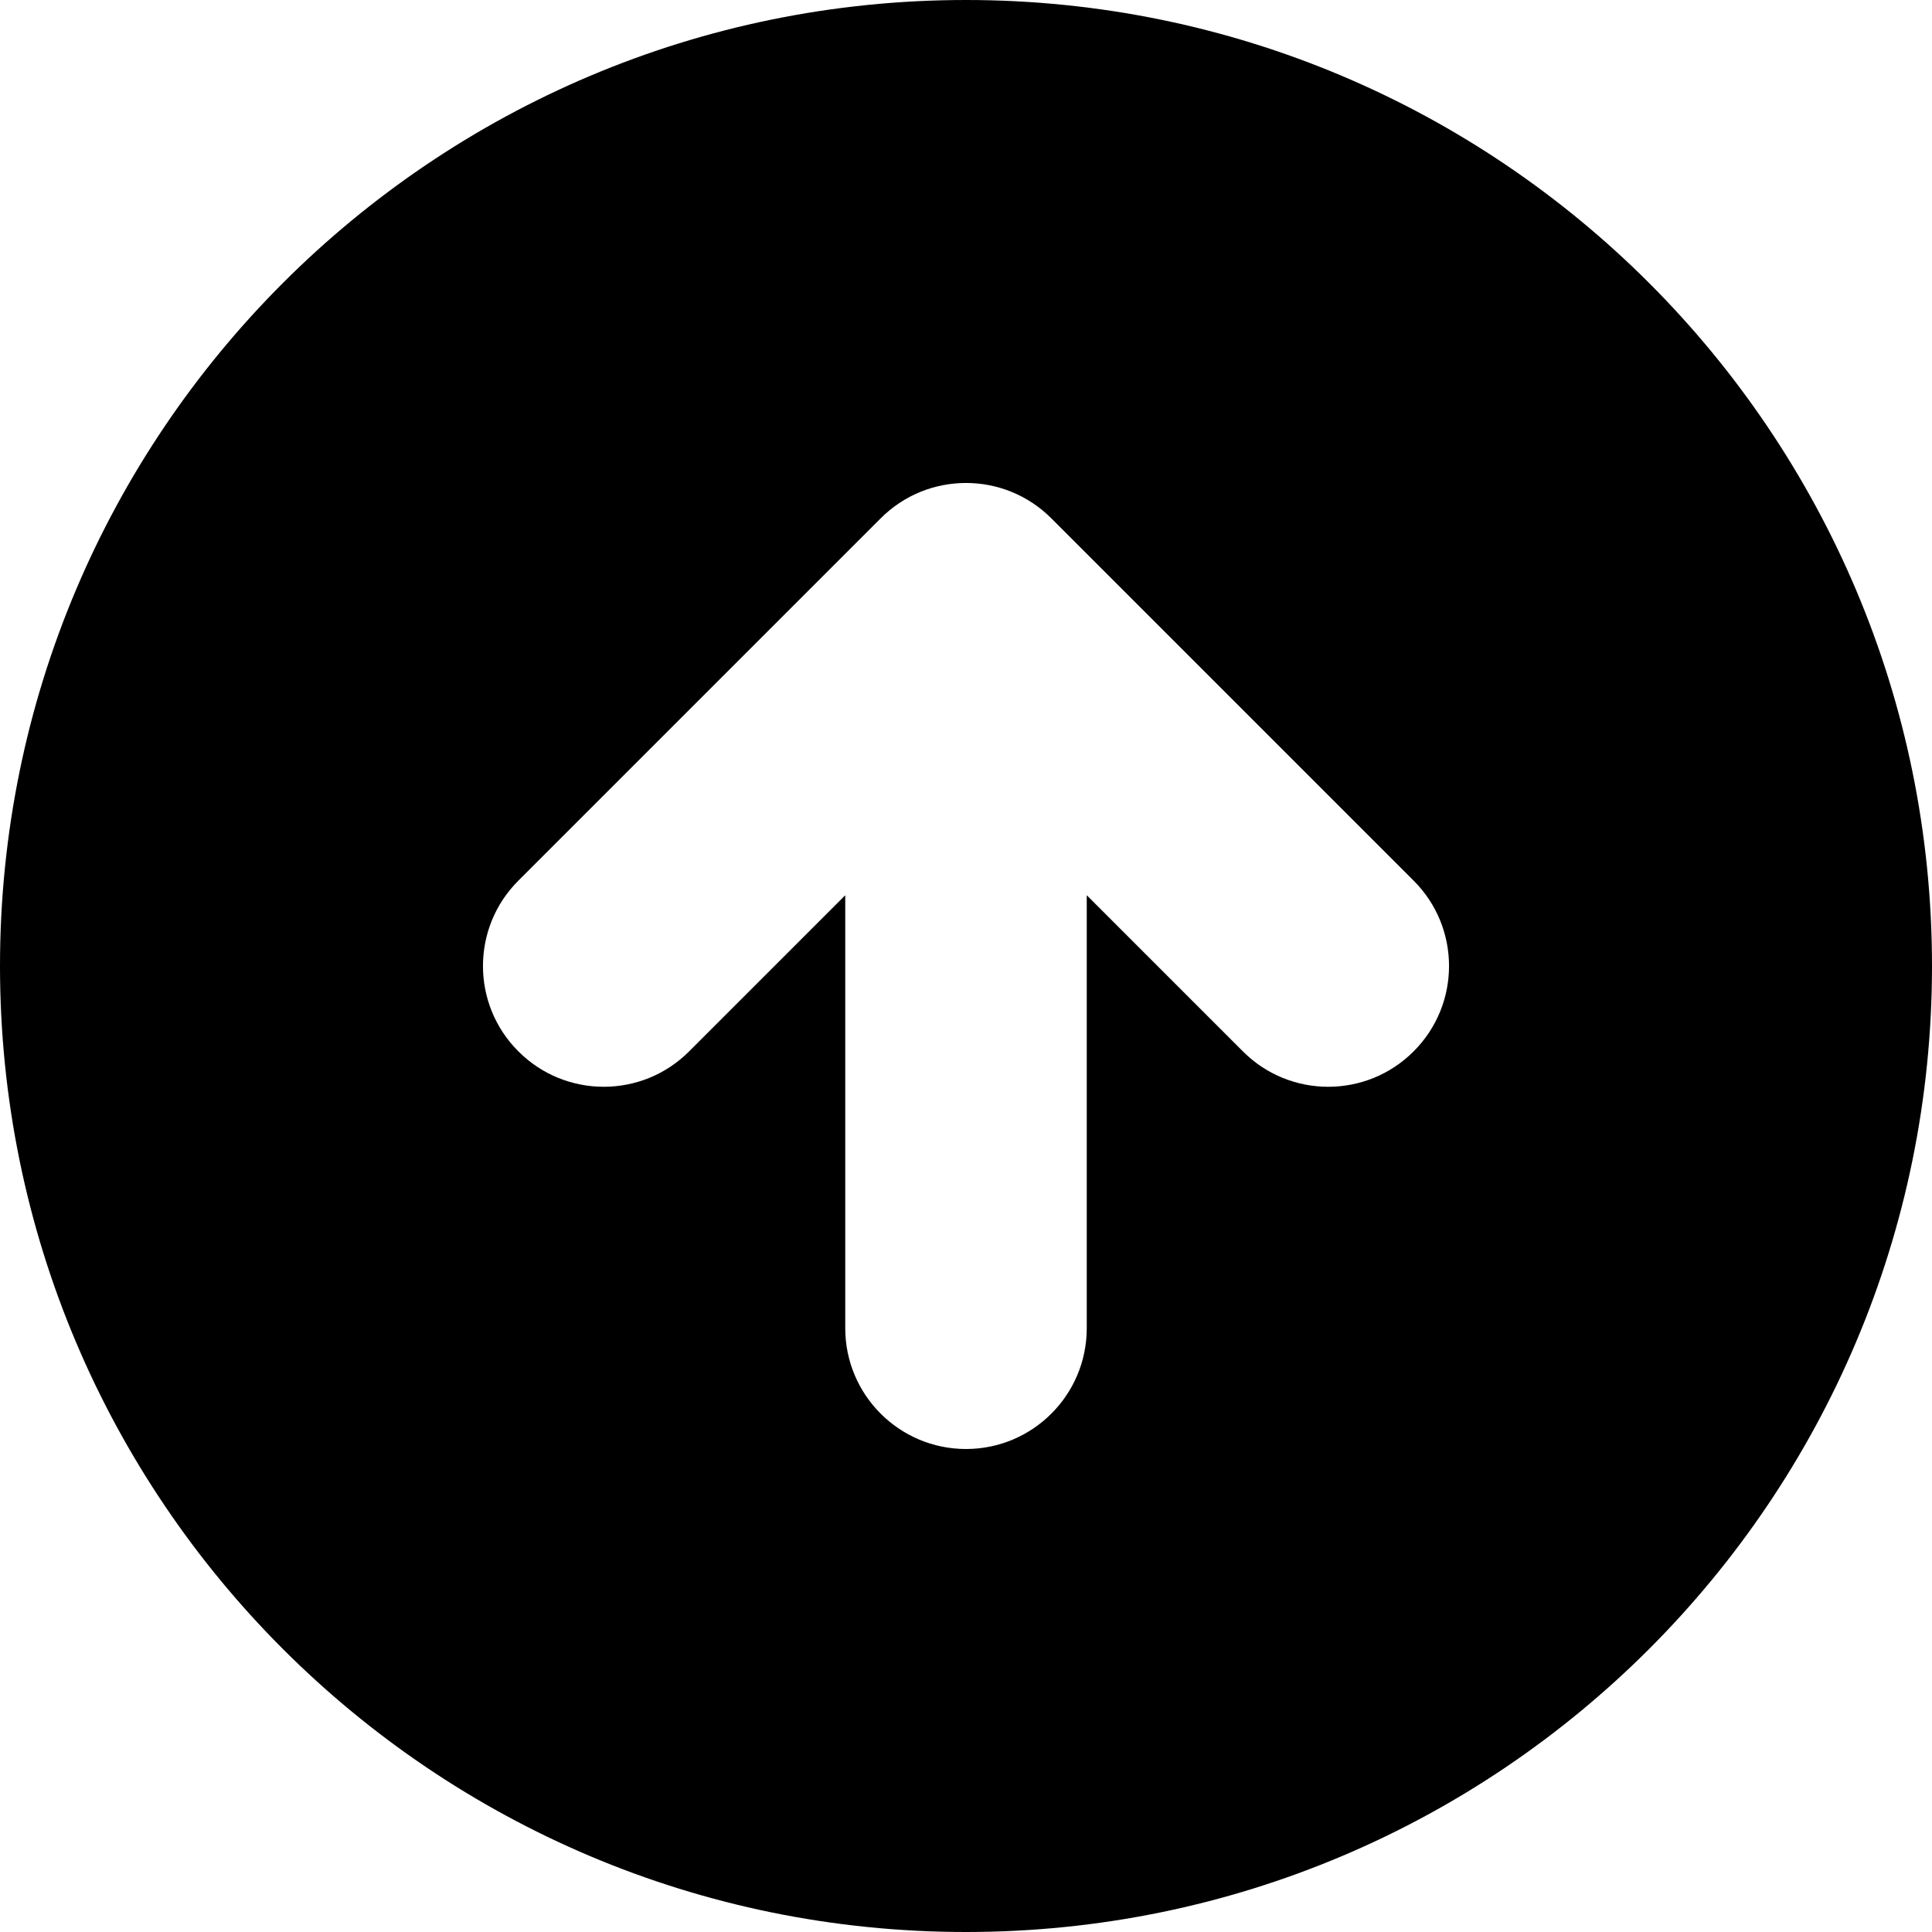
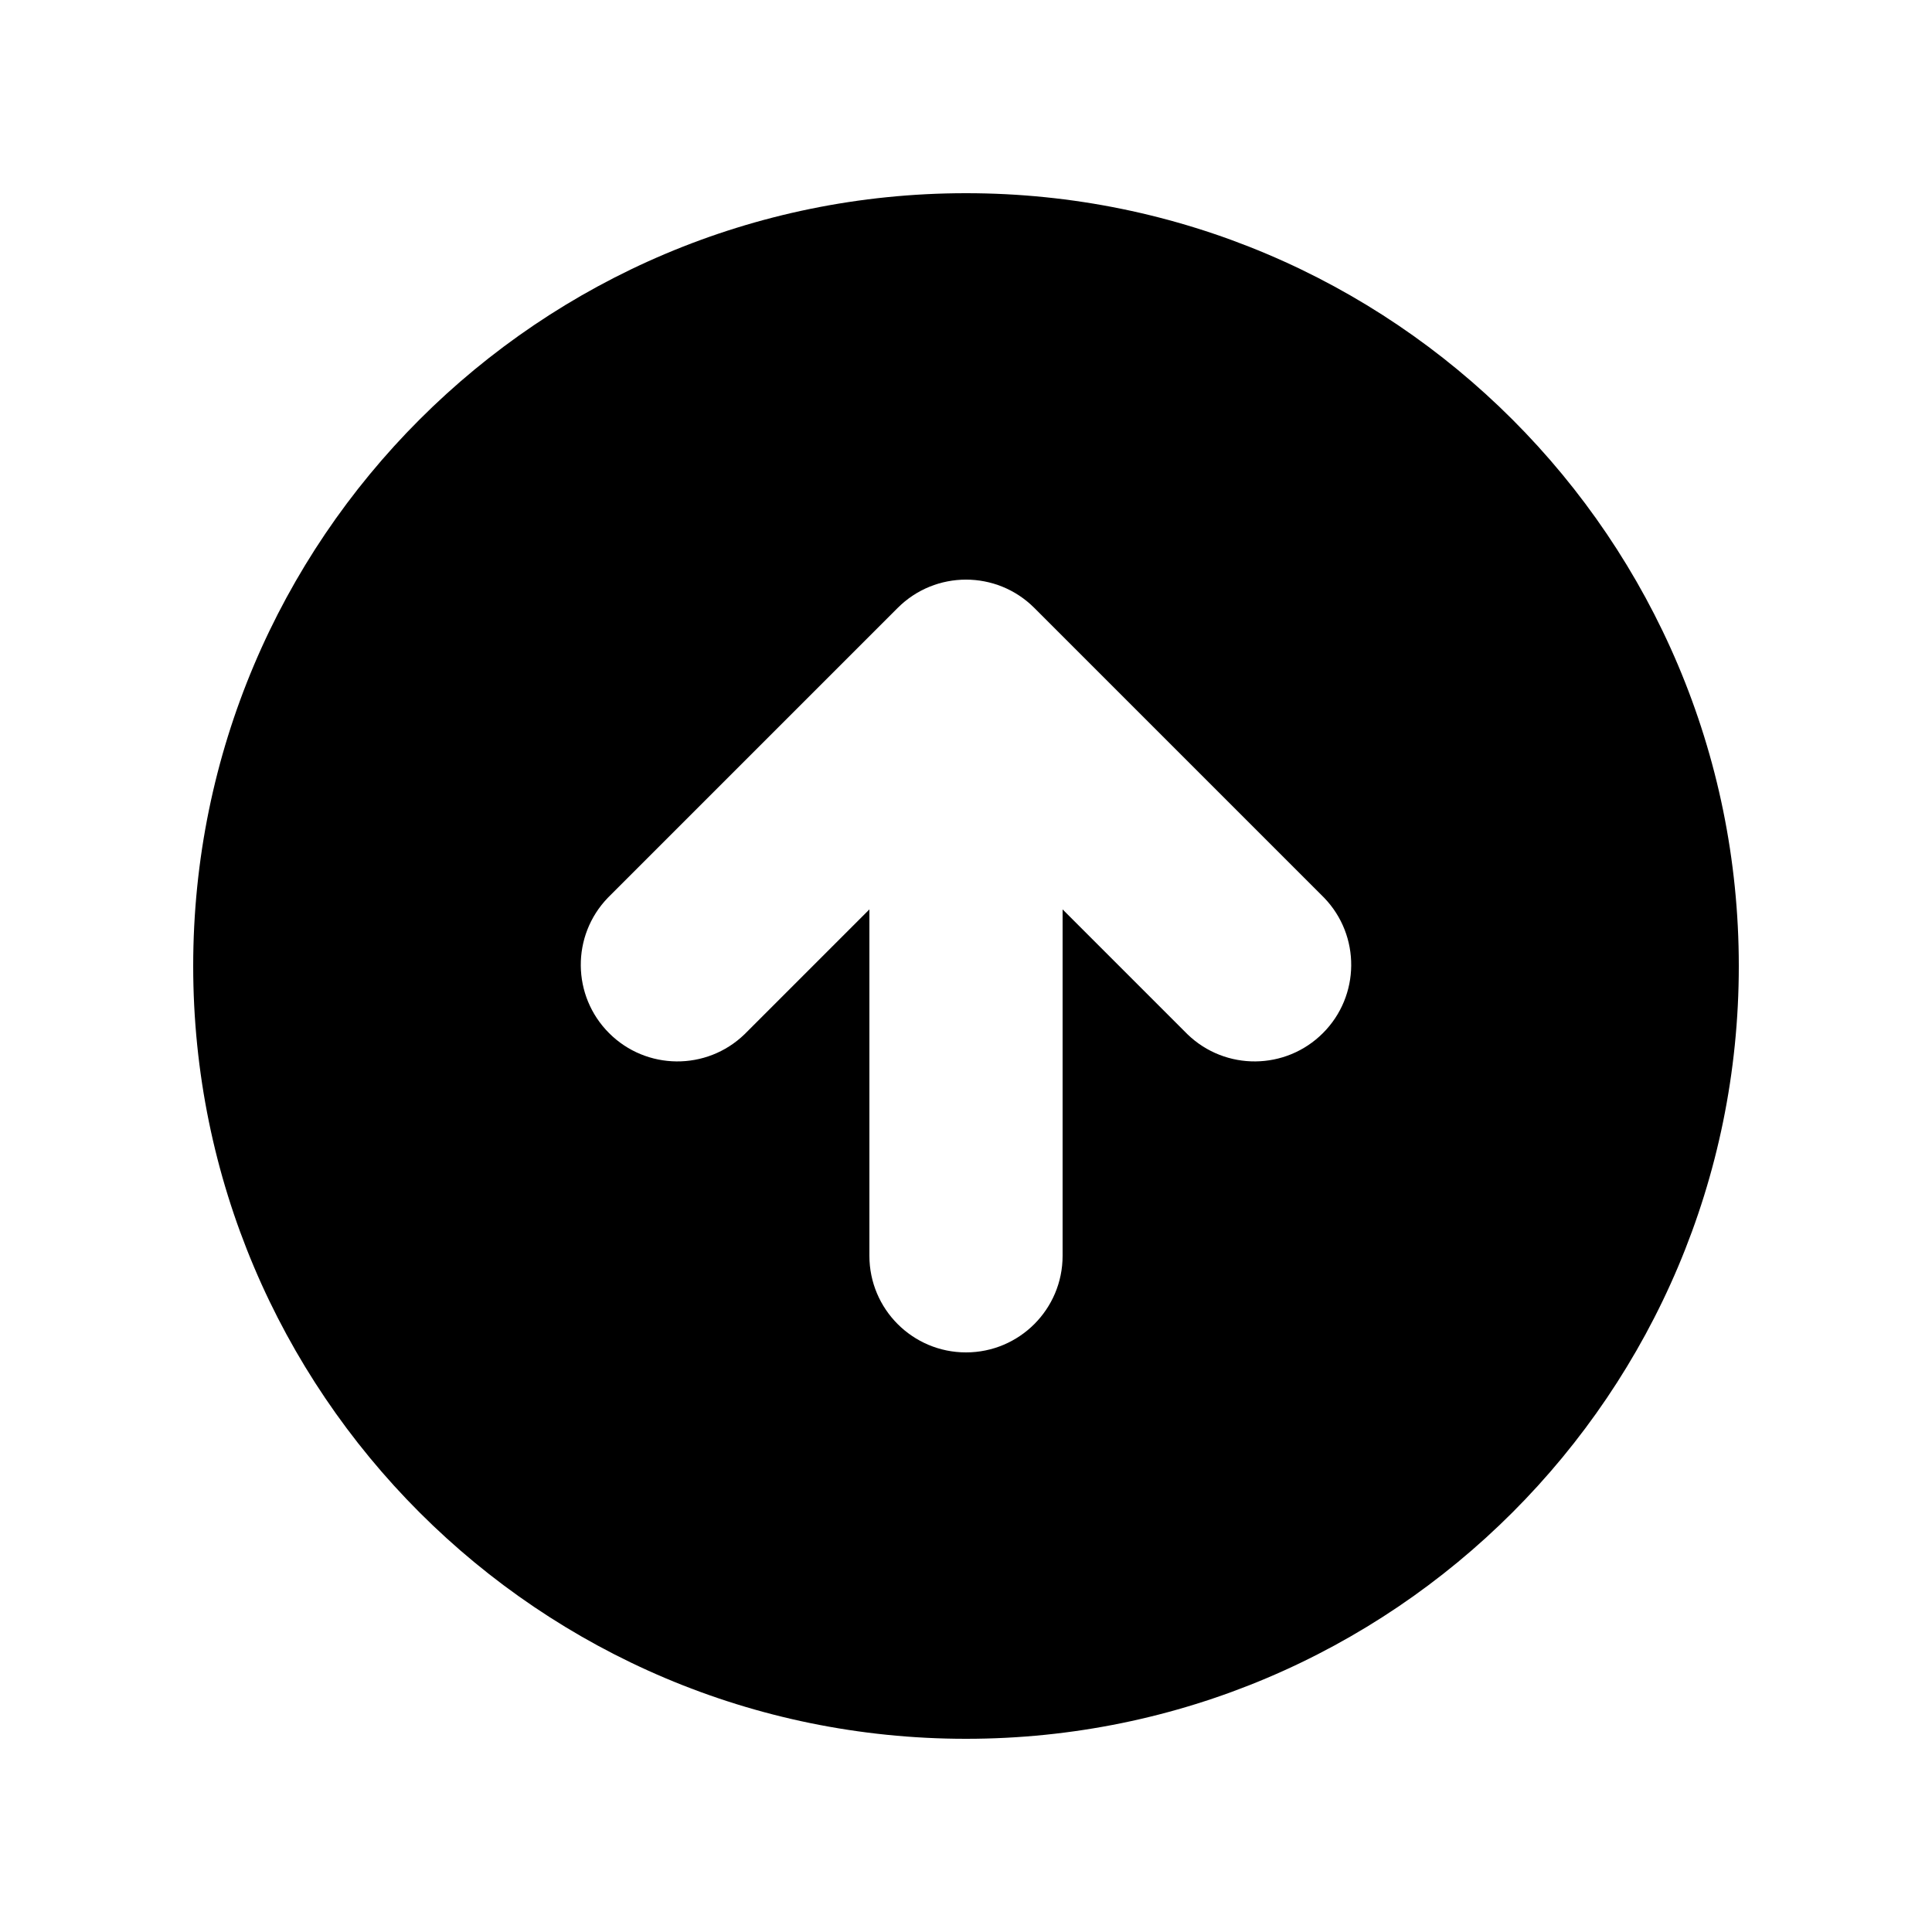
- <svg xmlns="http://www.w3.org/2000/svg" viewBox="0 0 16 16" fill="none">
-   <path fill-rule="evenodd" clip-rule="evenodd" d="M8 16C12.418 16 16 12.418 16 8C16 3.582 12.418 0 8 0C3.582 0 0 3.582 0 8C0 12.418 3.582 16 8 16ZM11.707 7.293L8.707 4.293C8.317 3.902 7.683 3.902 7.293 4.293L4.293 7.293C3.902 7.683 3.902 8.317 4.293 8.707C4.683 9.098 5.317 9.098 5.707 8.707L7 7.414L7 11C7 11.552 7.448 12 8 12C8.552 12 9 11.552 9 11V7.414L10.293 8.707C10.683 9.098 11.317 9.098 11.707 8.707C12.098 8.317 12.098 7.683 11.707 7.293Z" fill="currentColor" />
+ <svg xmlns="http://www.w3.org/2000/svg" fill="currentColor" viewBox="0 0 20 20">
+   <path fill-rule="evenodd" d="M10 18a8 8 0 1 0 0-16 8 8 0 0 0 0 16Zm3.707-8.707-3-3a1 1 0 0 0-1.414 0l-3 3a1 1 0 0 0 1.414 1.414L9 9.414V13a1 1 0 1 0 2 0V9.414l1.293 1.293a1 1 0 0 0 1.414-1.414Z" clip-rule="evenodd" />
</svg>
